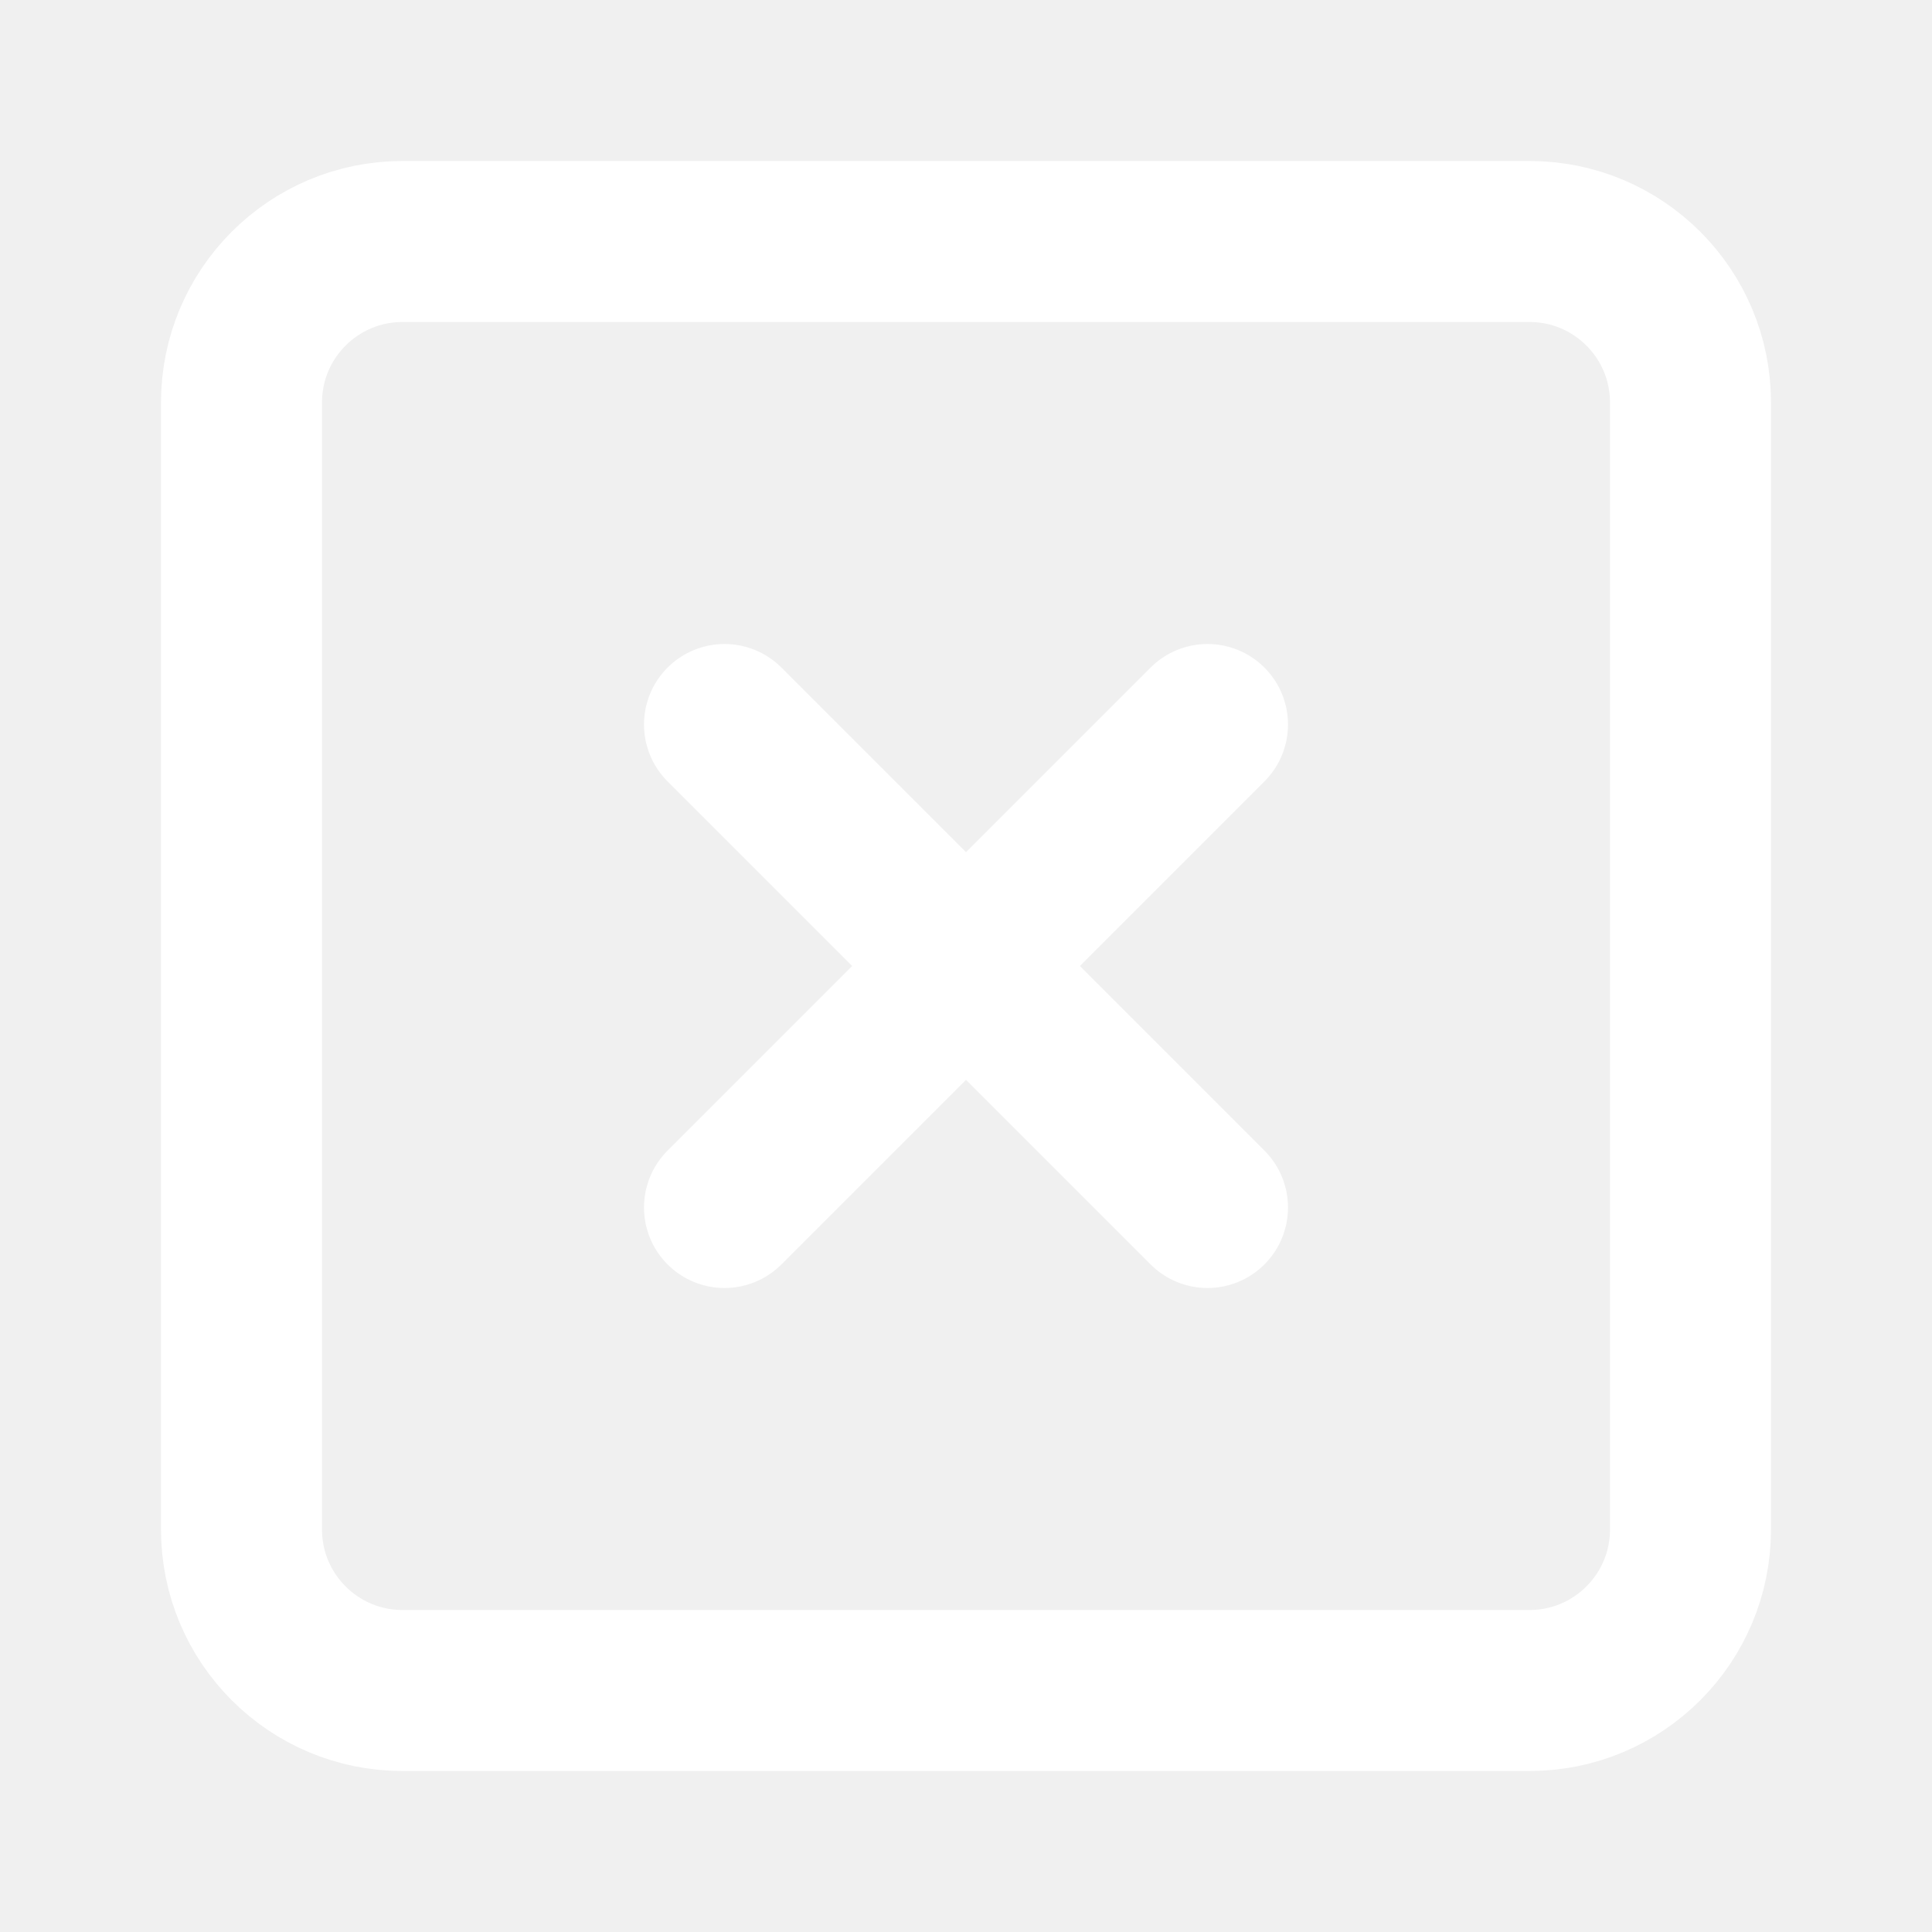
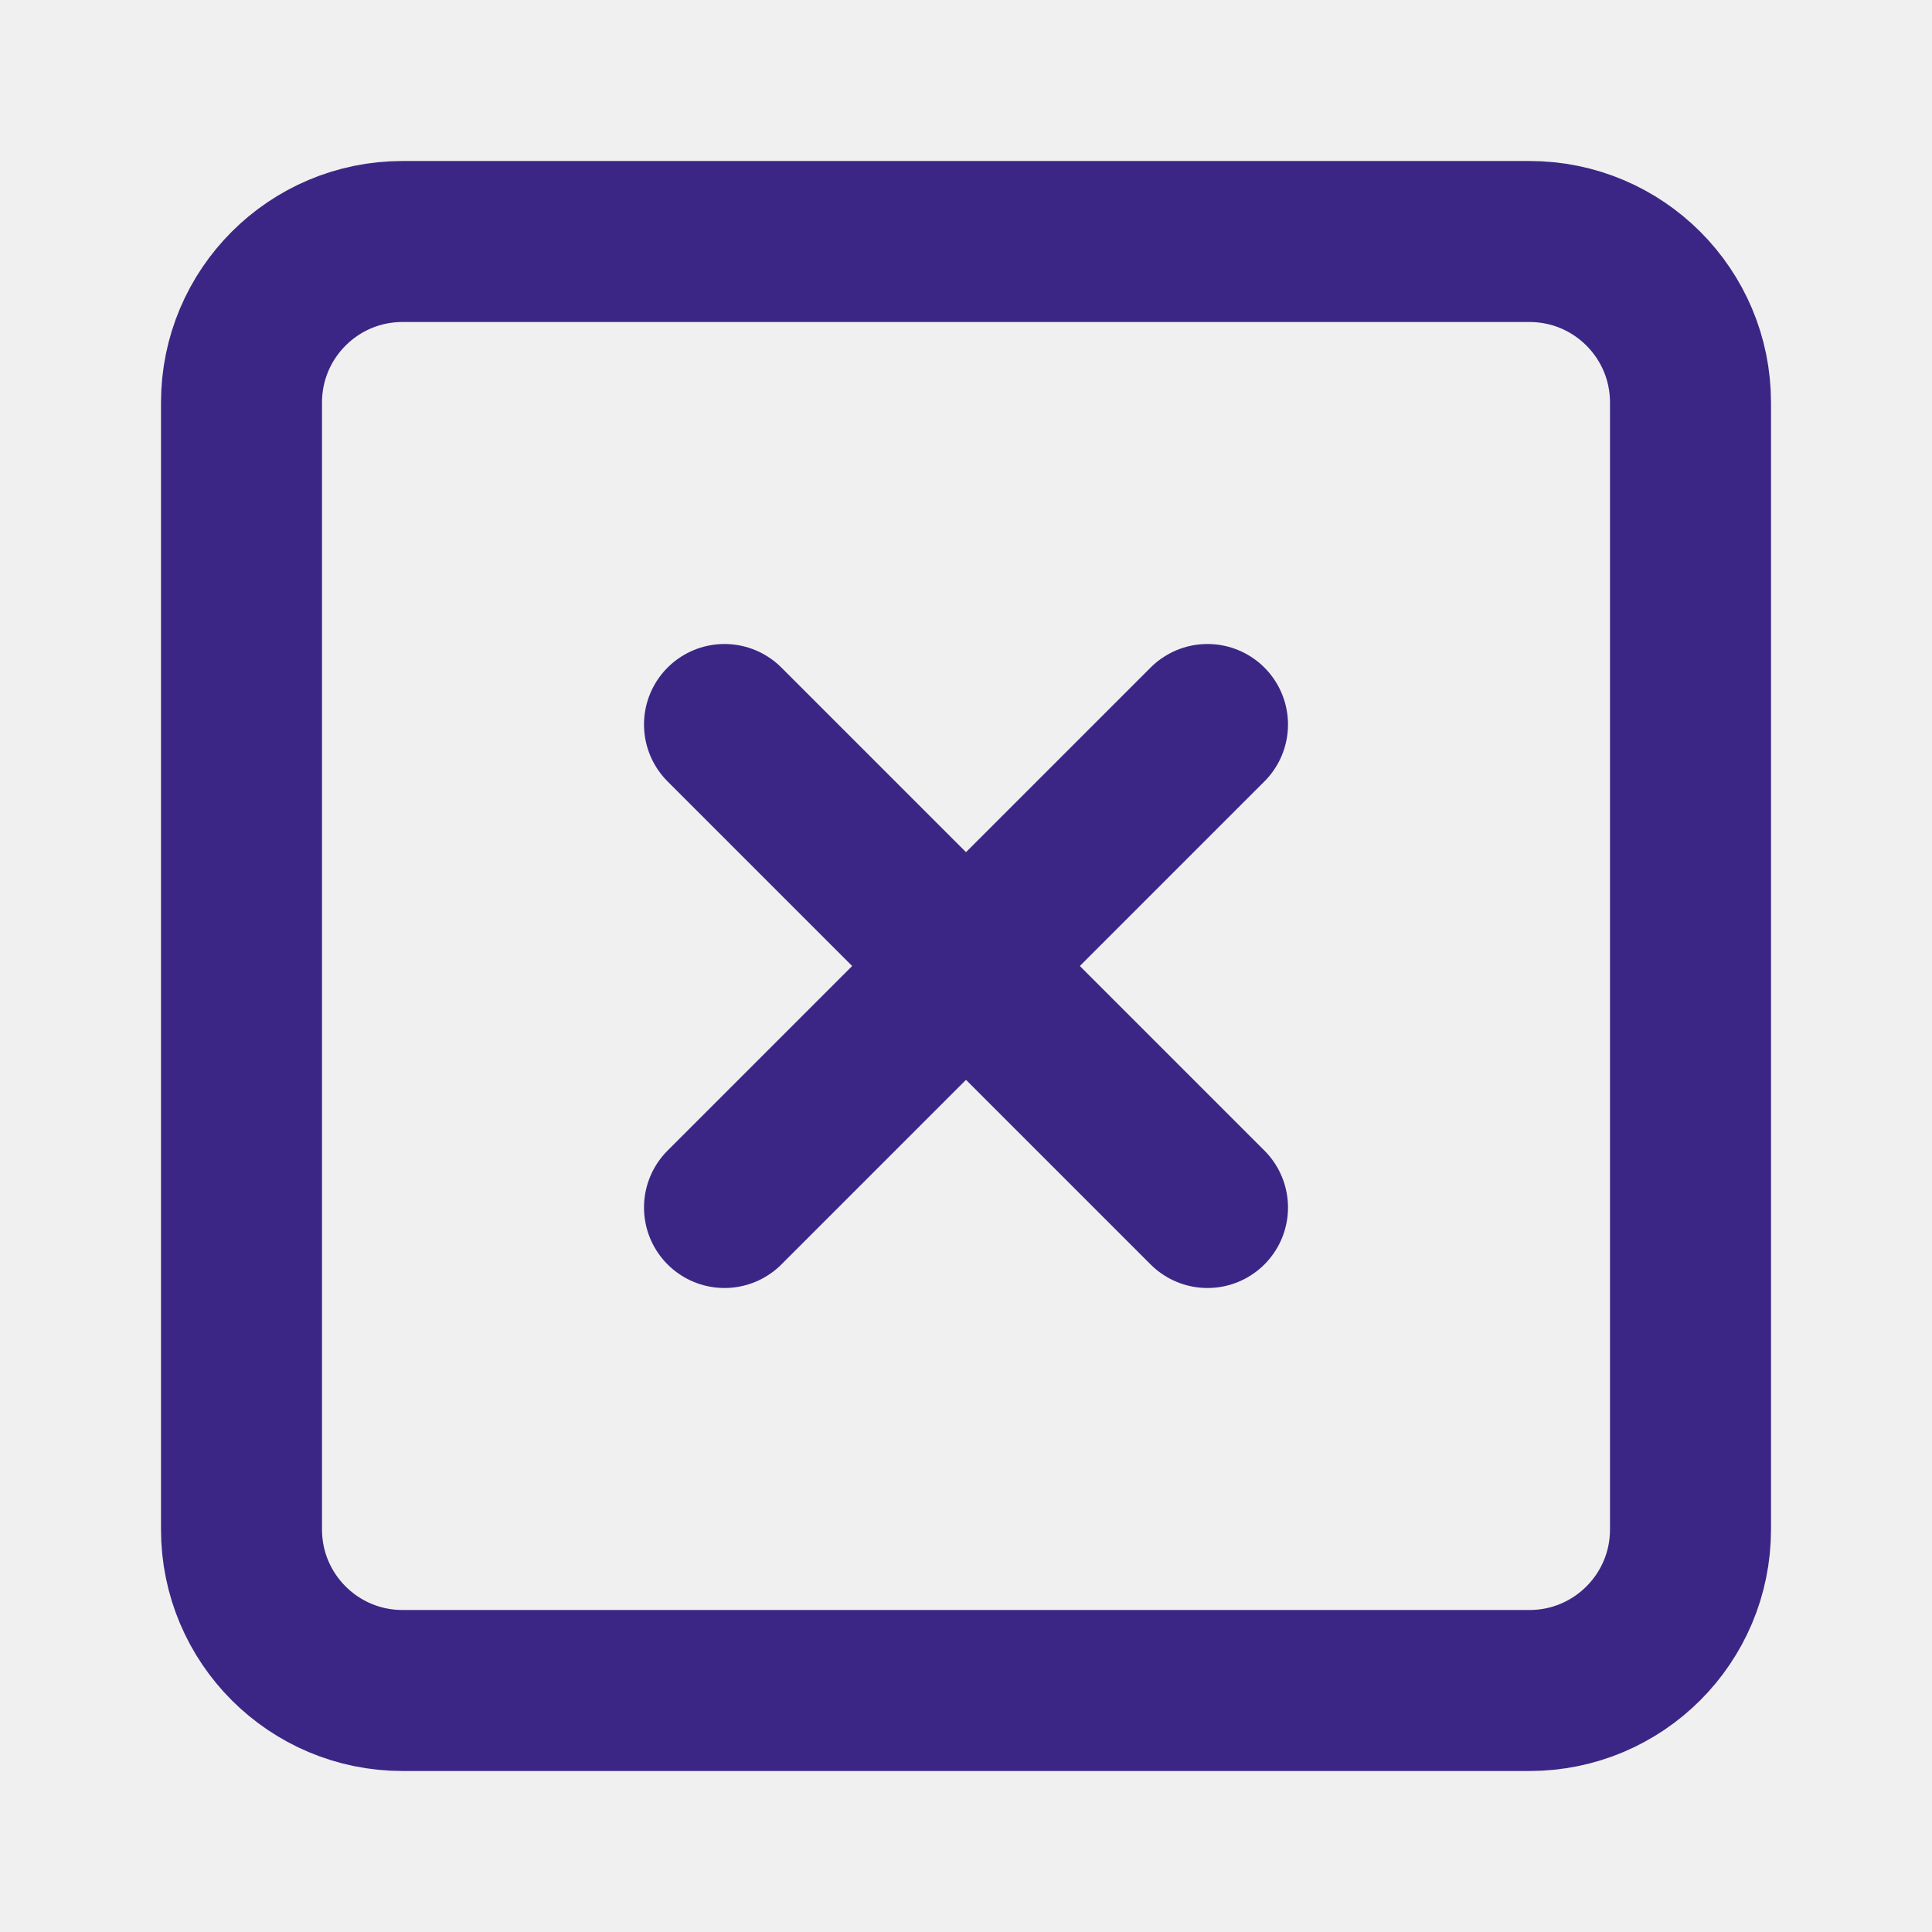
- <svg xmlns="http://www.w3.org/2000/svg" width="24" height="24" viewBox="0 0 24 24" fill="none" stroke="white" stroke-width="2" stroke-linecap="round" stroke-linejoin="round" class="feather feather-x-square">
+ <svg xmlns="http://www.w3.org/2000/svg" width="24" height="24" viewBox="0 0 24 24" fill="none" stroke="#3b2685" stroke-width="2" stroke-linecap="round" stroke-linejoin="round" class="feather feather-x-square">
  <rect x="3" y="3" width="18" height="18" rx="2" ry="2" />
  <line x1="9" y1="9" x2="15" y2="15" />
  <line x1="15" y1="9" x2="9" y2="15" />
</svg>
